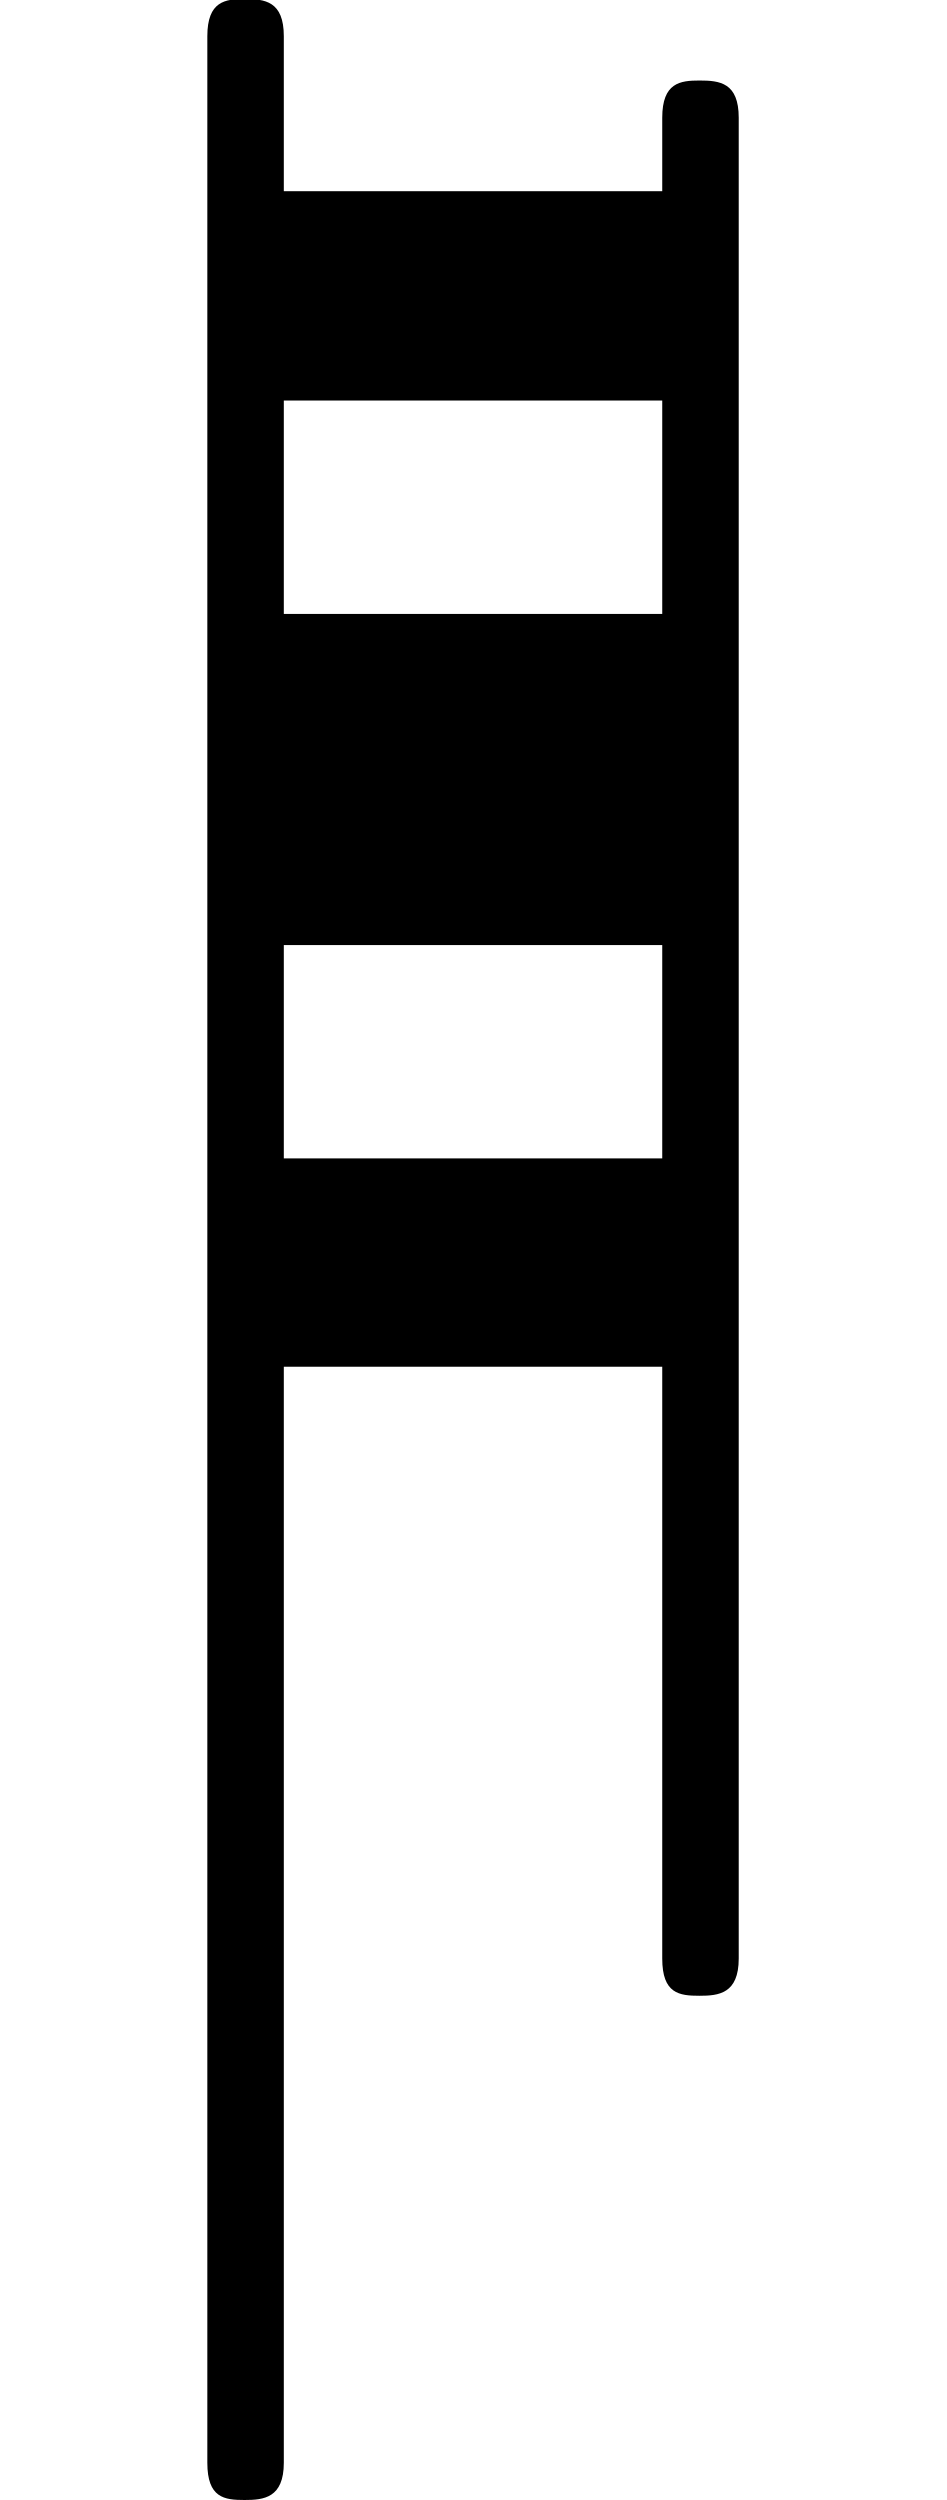
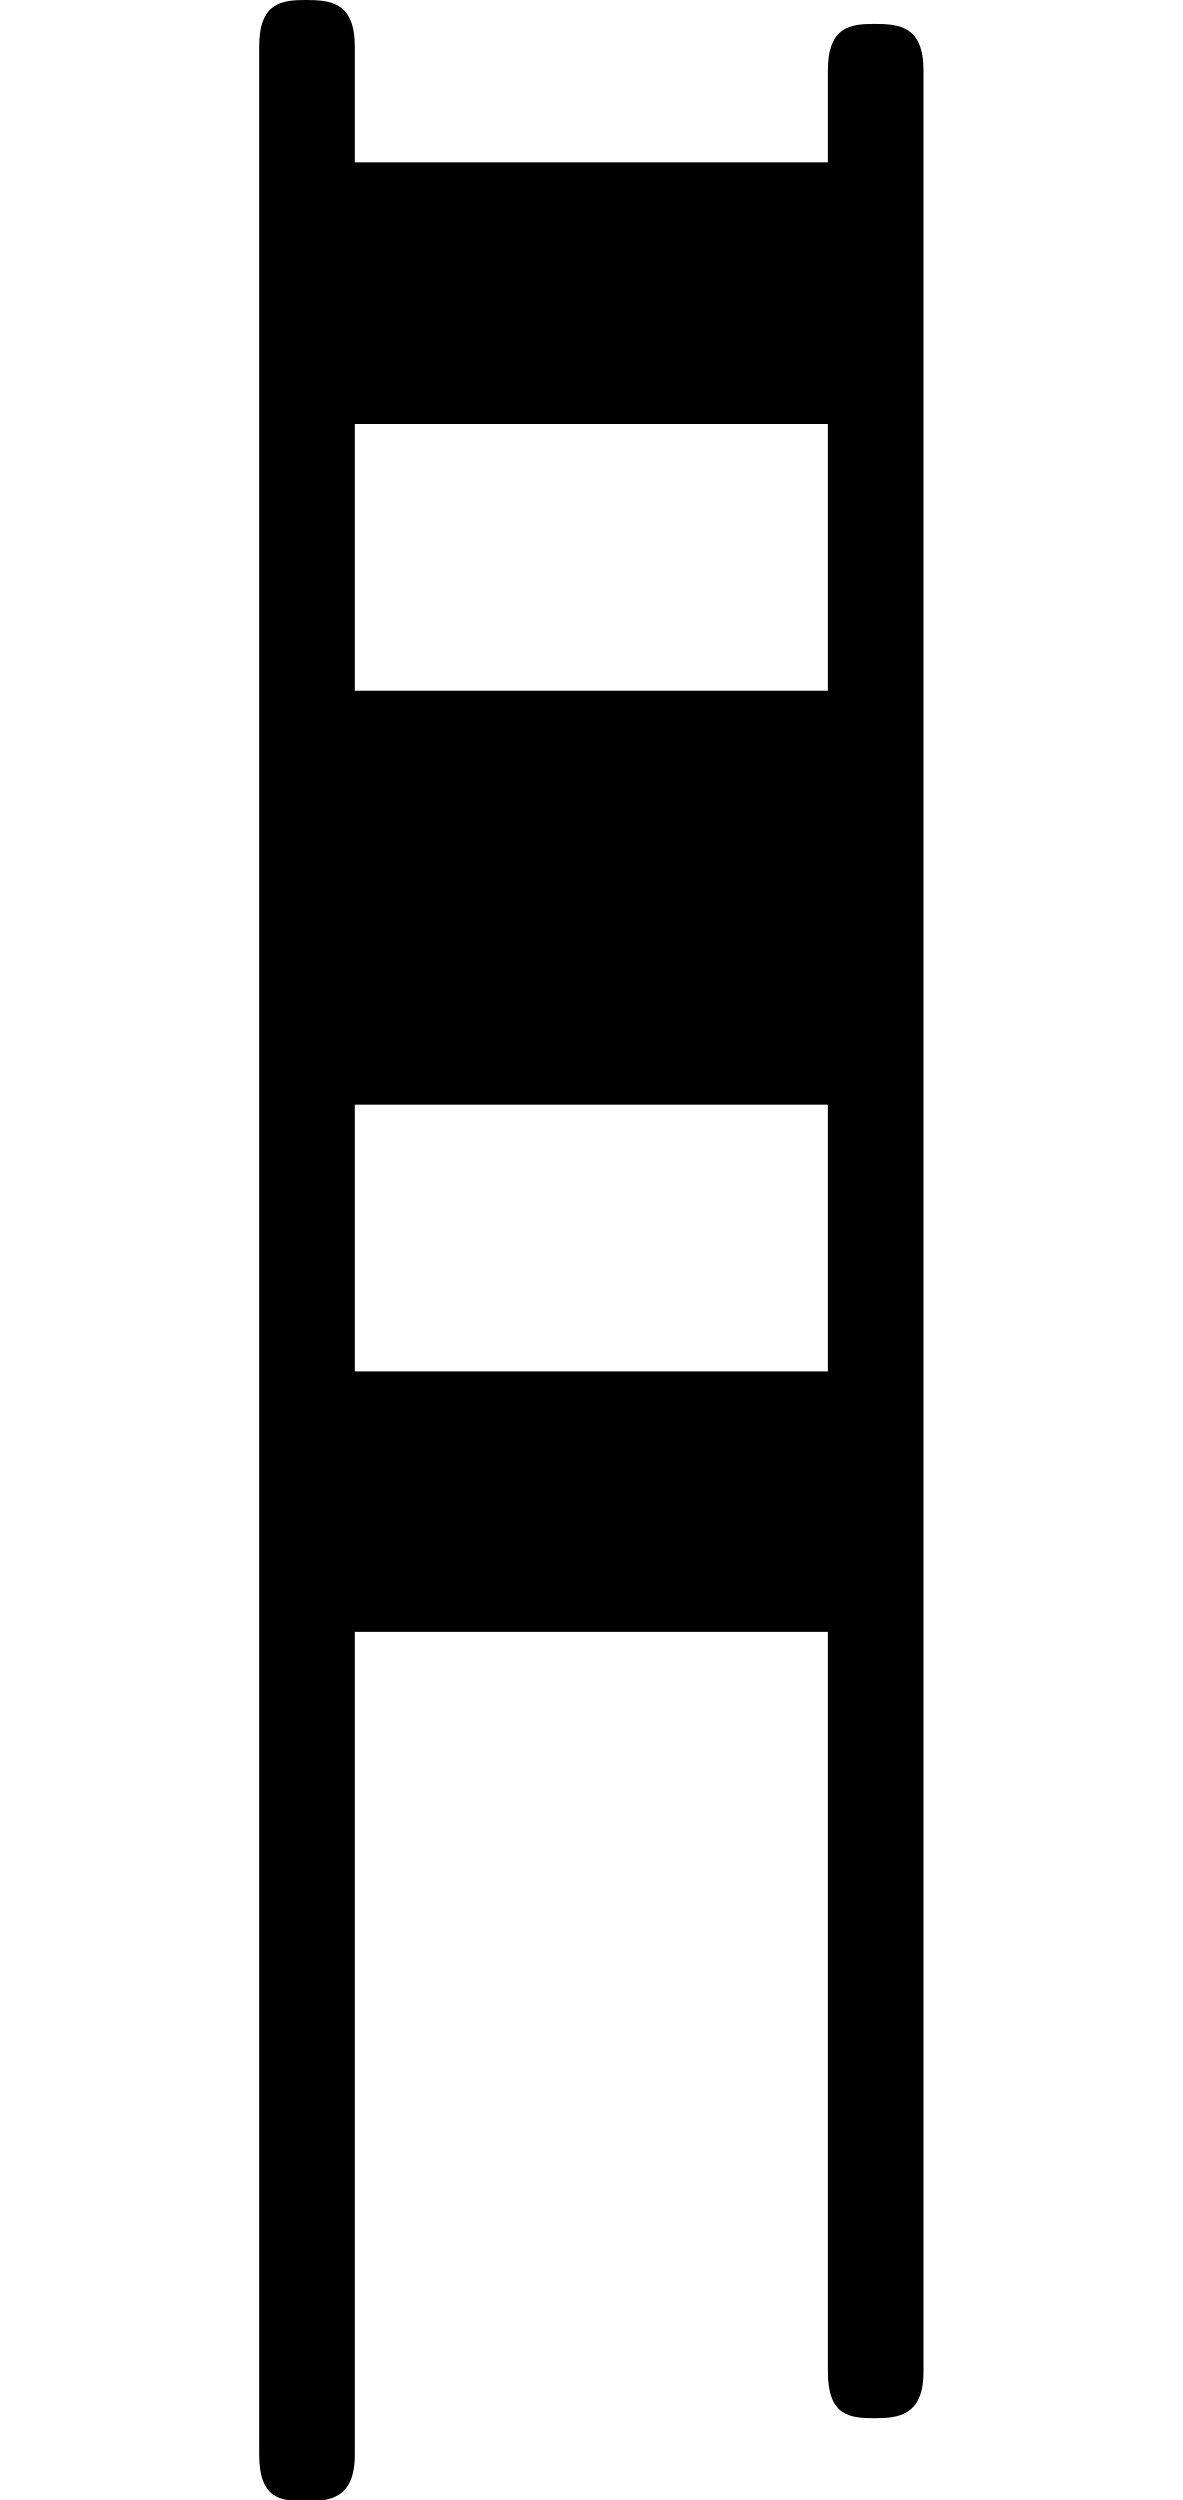
- <svg xmlns="http://www.w3.org/2000/svg" viewBox="-0.206 0 0.94 2.484">
-   <path d="m 0.076,2.448 v -1.09 h 0.376 v 0.588 c 0,0.035 0.017,0.037 0.037,0.037 0.019,0 0.039,-0.002 0.039,-0.037 v -1.829 c 0,-0.035 -0.019,-0.037 -0.039,-0.037 -0.019,0 -0.037,0.002 -0.037,0.037 v 0.073 h -0.376 v -0.154 c 0,-0.035 -0.019,-0.037 -0.039,-0.037 -0.019,0 -0.037,0.002 -0.037,0.037 v 2.411 c 0,0.035 0.017,0.037 0.037,0.037 0.019,0 0.039,-0.002 0.039,-0.037 z m 0,-2.05 h 0.376 v 0.212 h -0.376 z m 0,0.541 h 0.376 v 0.212 h -0.376 z" />
+ <svg xmlns="http://www.w3.org/2000/svg" viewBox="-0.206 0.061 0.94 1.987">
+   <path d="m 0.076,2.012 v -0.654 h 0.376 v 0.588 c 0,0.035 0.017,0.037 0.037,0.037 0.019,0 0.039,-0.002 0.039,-0.037 v -1.829 c 0,-0.035 -0.019,-0.037 -0.039,-0.037 -0.019,0 -0.037,0.002 -0.037,0.037 v 0.073 h -0.376 v -0.092 c 0,-0.035 -0.019,-0.037 -0.039,-0.037 -0.019,0 -0.037,0.002 -0.037,0.037 v 1.914 c 0,0.035 0.017,0.037 0.037,0.037 0.019,0 0.039,-0.002 0.039,-0.037 z m 0,-1.614 h 0.376 v 0.212 h -0.376 z m 0,0.541 h 0.376 v 0.212 h -0.376 z" />
</svg>
